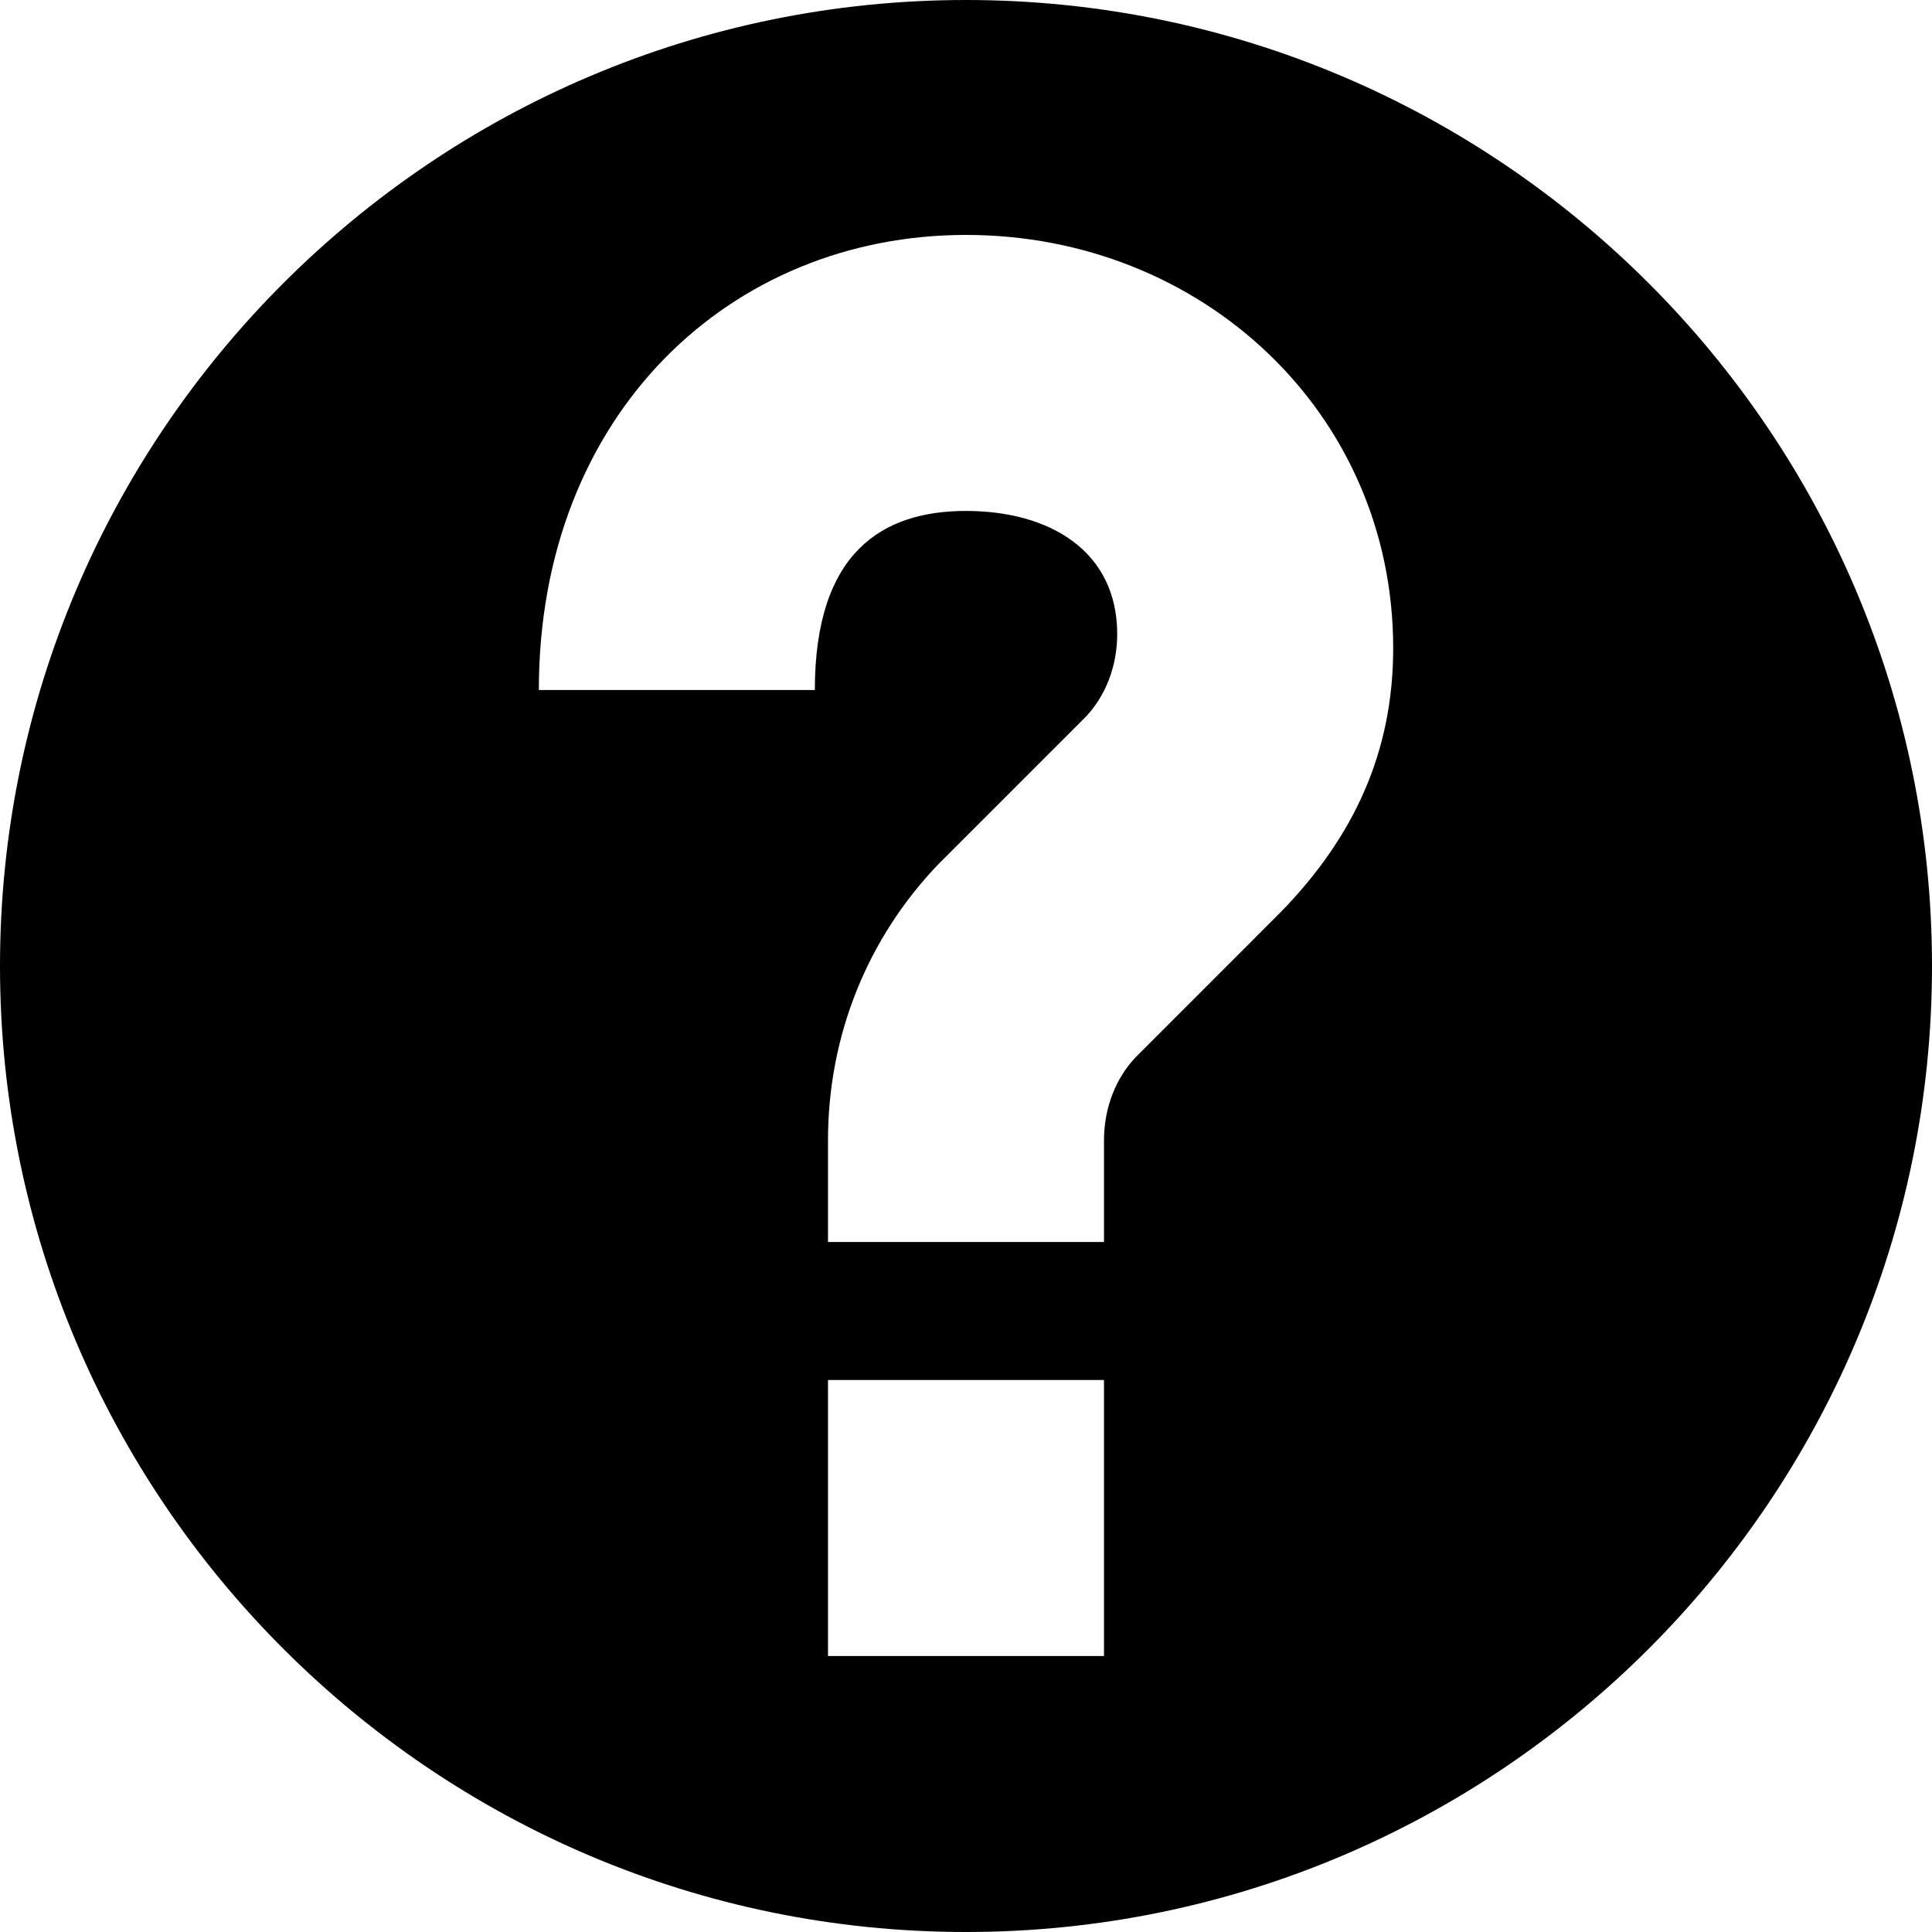
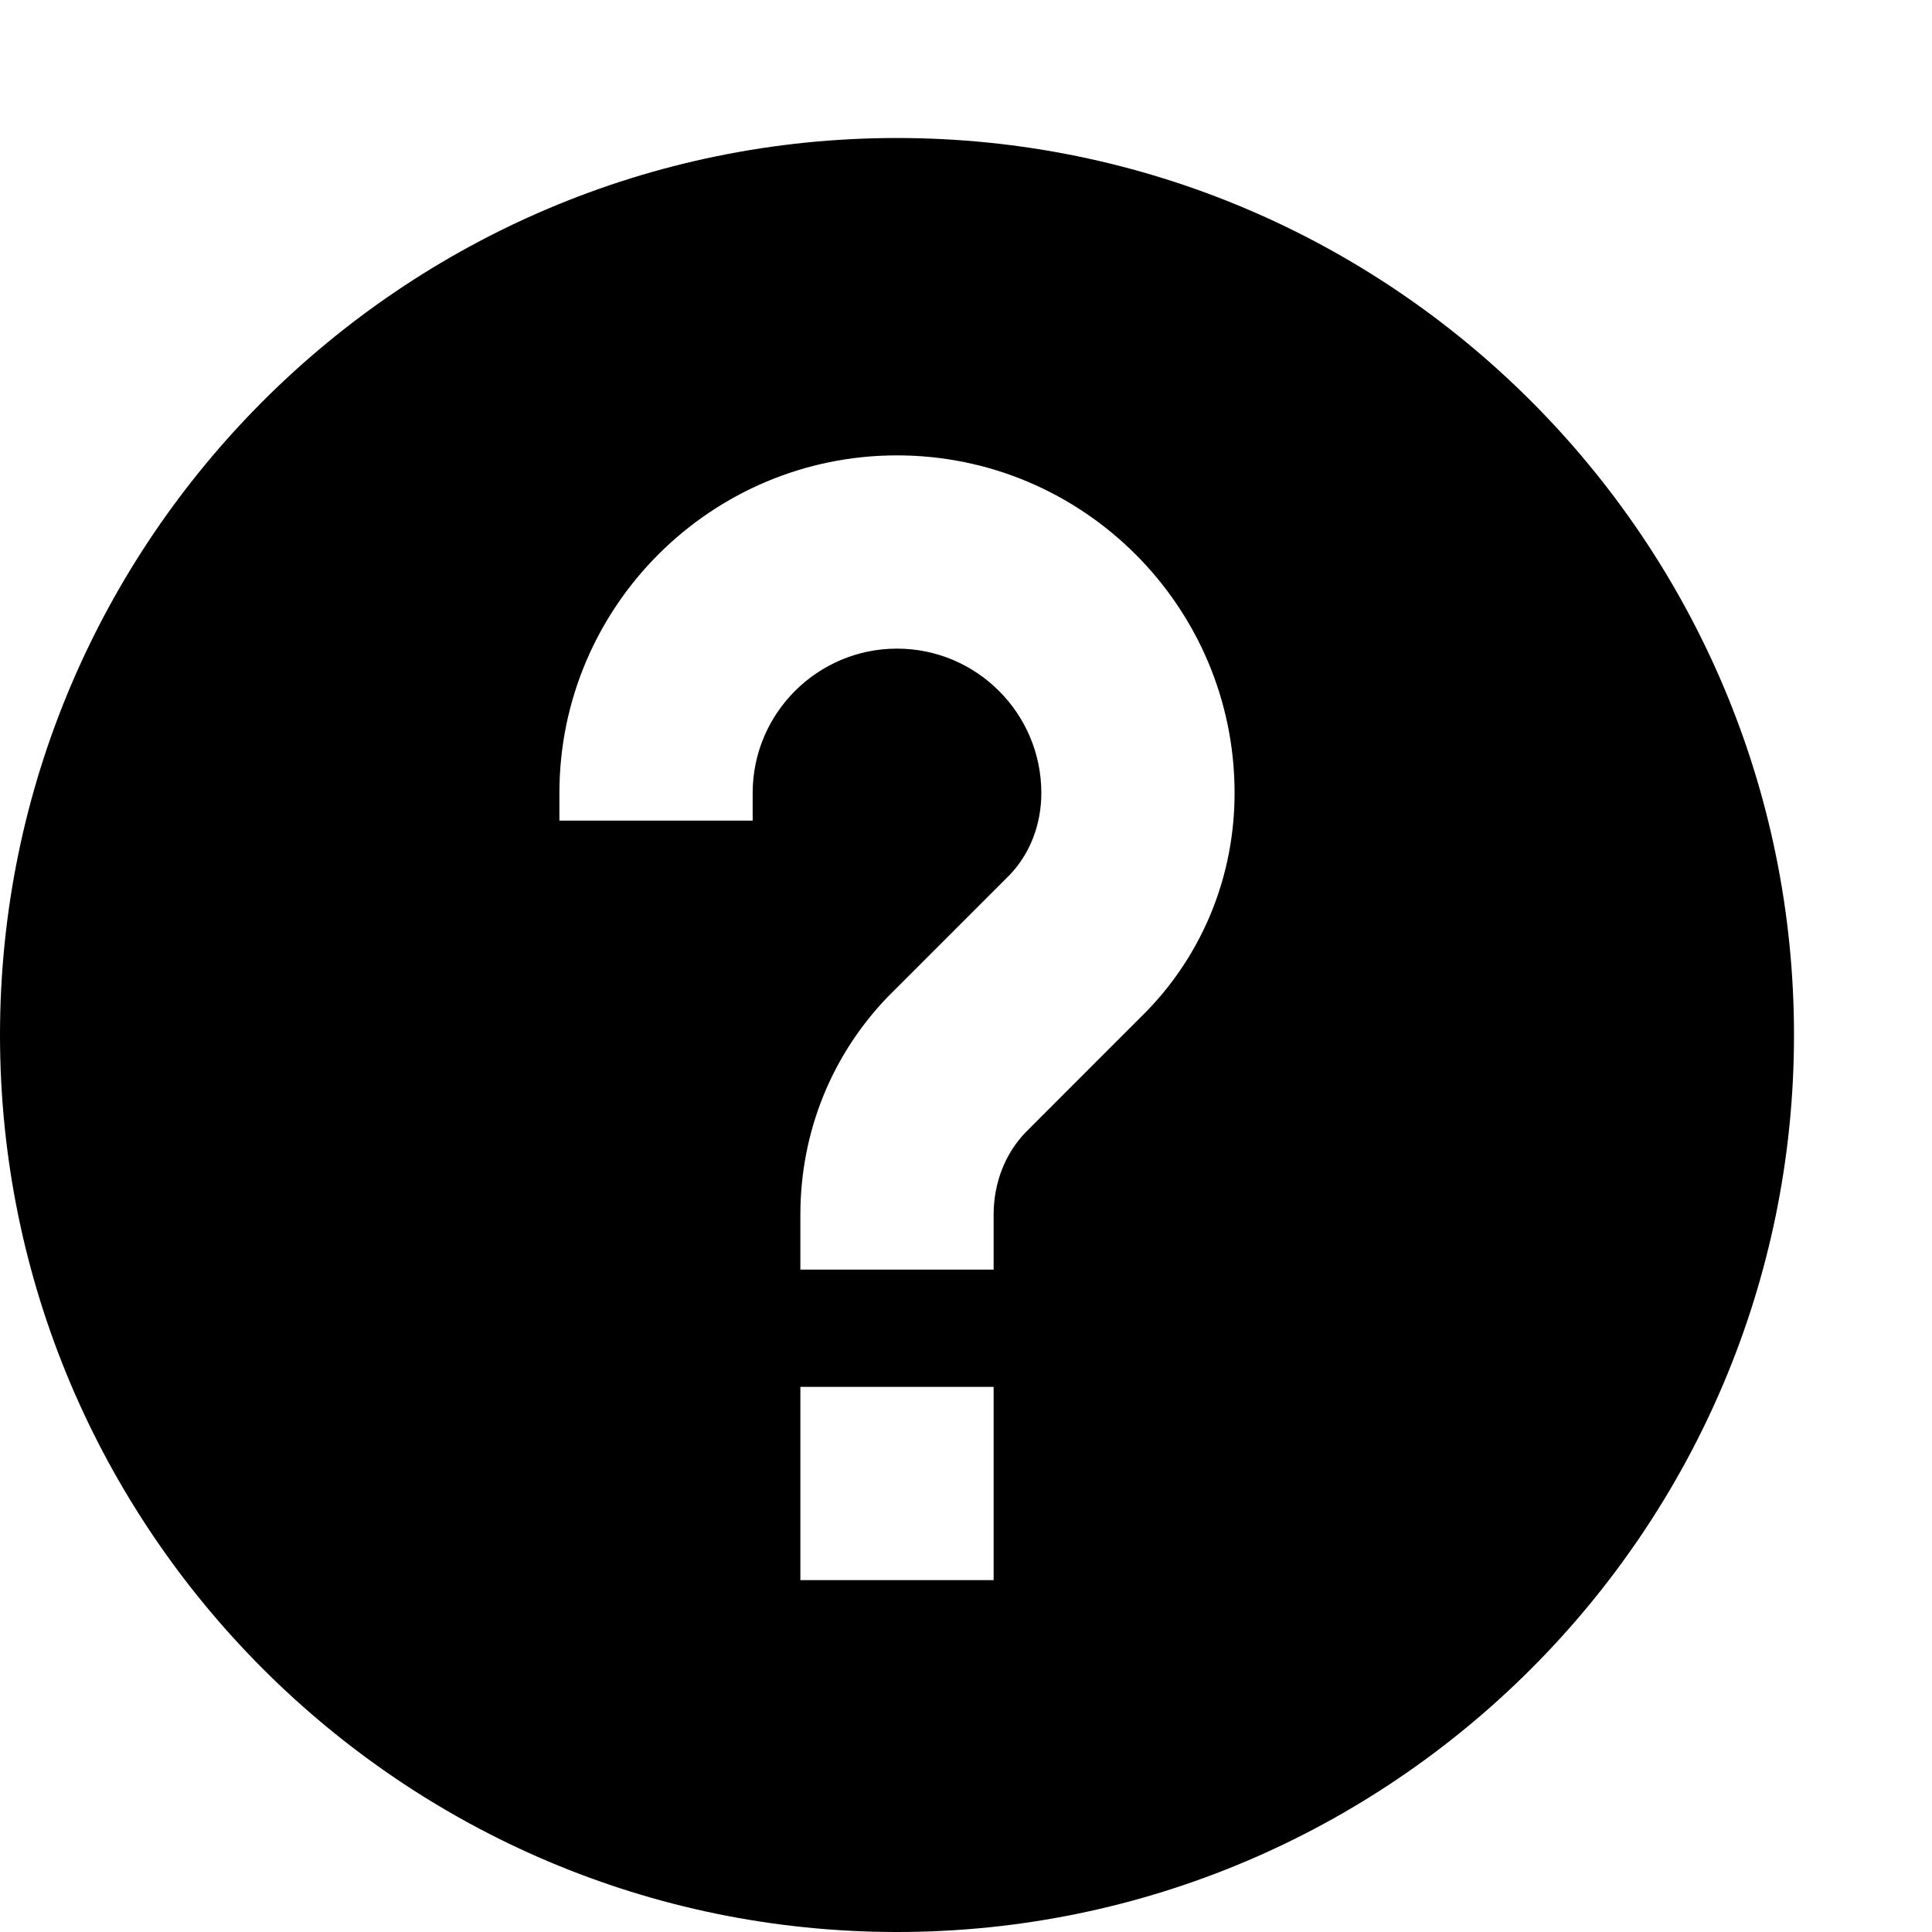
- <svg xmlns="http://www.w3.org/2000/svg" viewBox="0 0 448 448">
-   <path d="M224 0c-123.51 0-224 100.49-224 224s100.49 224 224 224 224-100.49 224-224-100.49-224-224-224zm32 384h-64v-64h64v64zm41.28-172.797l-33.874 33.89c-4.626 4.797-7.406 11.782-7.406 19.282v23.625h-64v-23.625c0-24.156 9.14-46.922 25.734-64.125l33.922-33.922c4.656-4.813 7.406-11.78 7.406-19.28 0-19.33-15.734-28.57-35.063-28.57s-35.049 9.522-35.049 41.522h-64c0-64 44.438-105.523 99.047-105.523 54.624 0 99.062 41.2 99.062 95.81 0 24.186-9.16 43.744-25.784 60.916z" />
+ <svg xmlns="http://www.w3.org/2000/svg" viewBox="0 0 448 448" enable-background="new 0 0 448 448">
+   <path d="M208 32c-114.687 0-208 93.313-208 208s93.313 208 208 208 208-93.313 208-208-93.312-208-208-208zm22.406 334.406h-44.813v-44.813h44.813v44.813zm35.61-132.047l-28.203 28.219c-4.75 4.938-7.406 11.734-7.406 19.078v12.75h-44.813v-12.75c0-19.031 7.203-36.953 20.25-50.484l28.219-28.219c4.75-4.922 7.406-11.734 7.406-19.078 0-18.453-15.016-33.469-33.469-33.469s-33.469 15.016-33.469 33.469v6.406h-44.813v-6.406c0-43.156 35.125-78.281 78.281-78.281s78.281 35.125 78.281 78.281c.001 19.016-7.202 36.953-20.264 50.484z" />
</svg>
